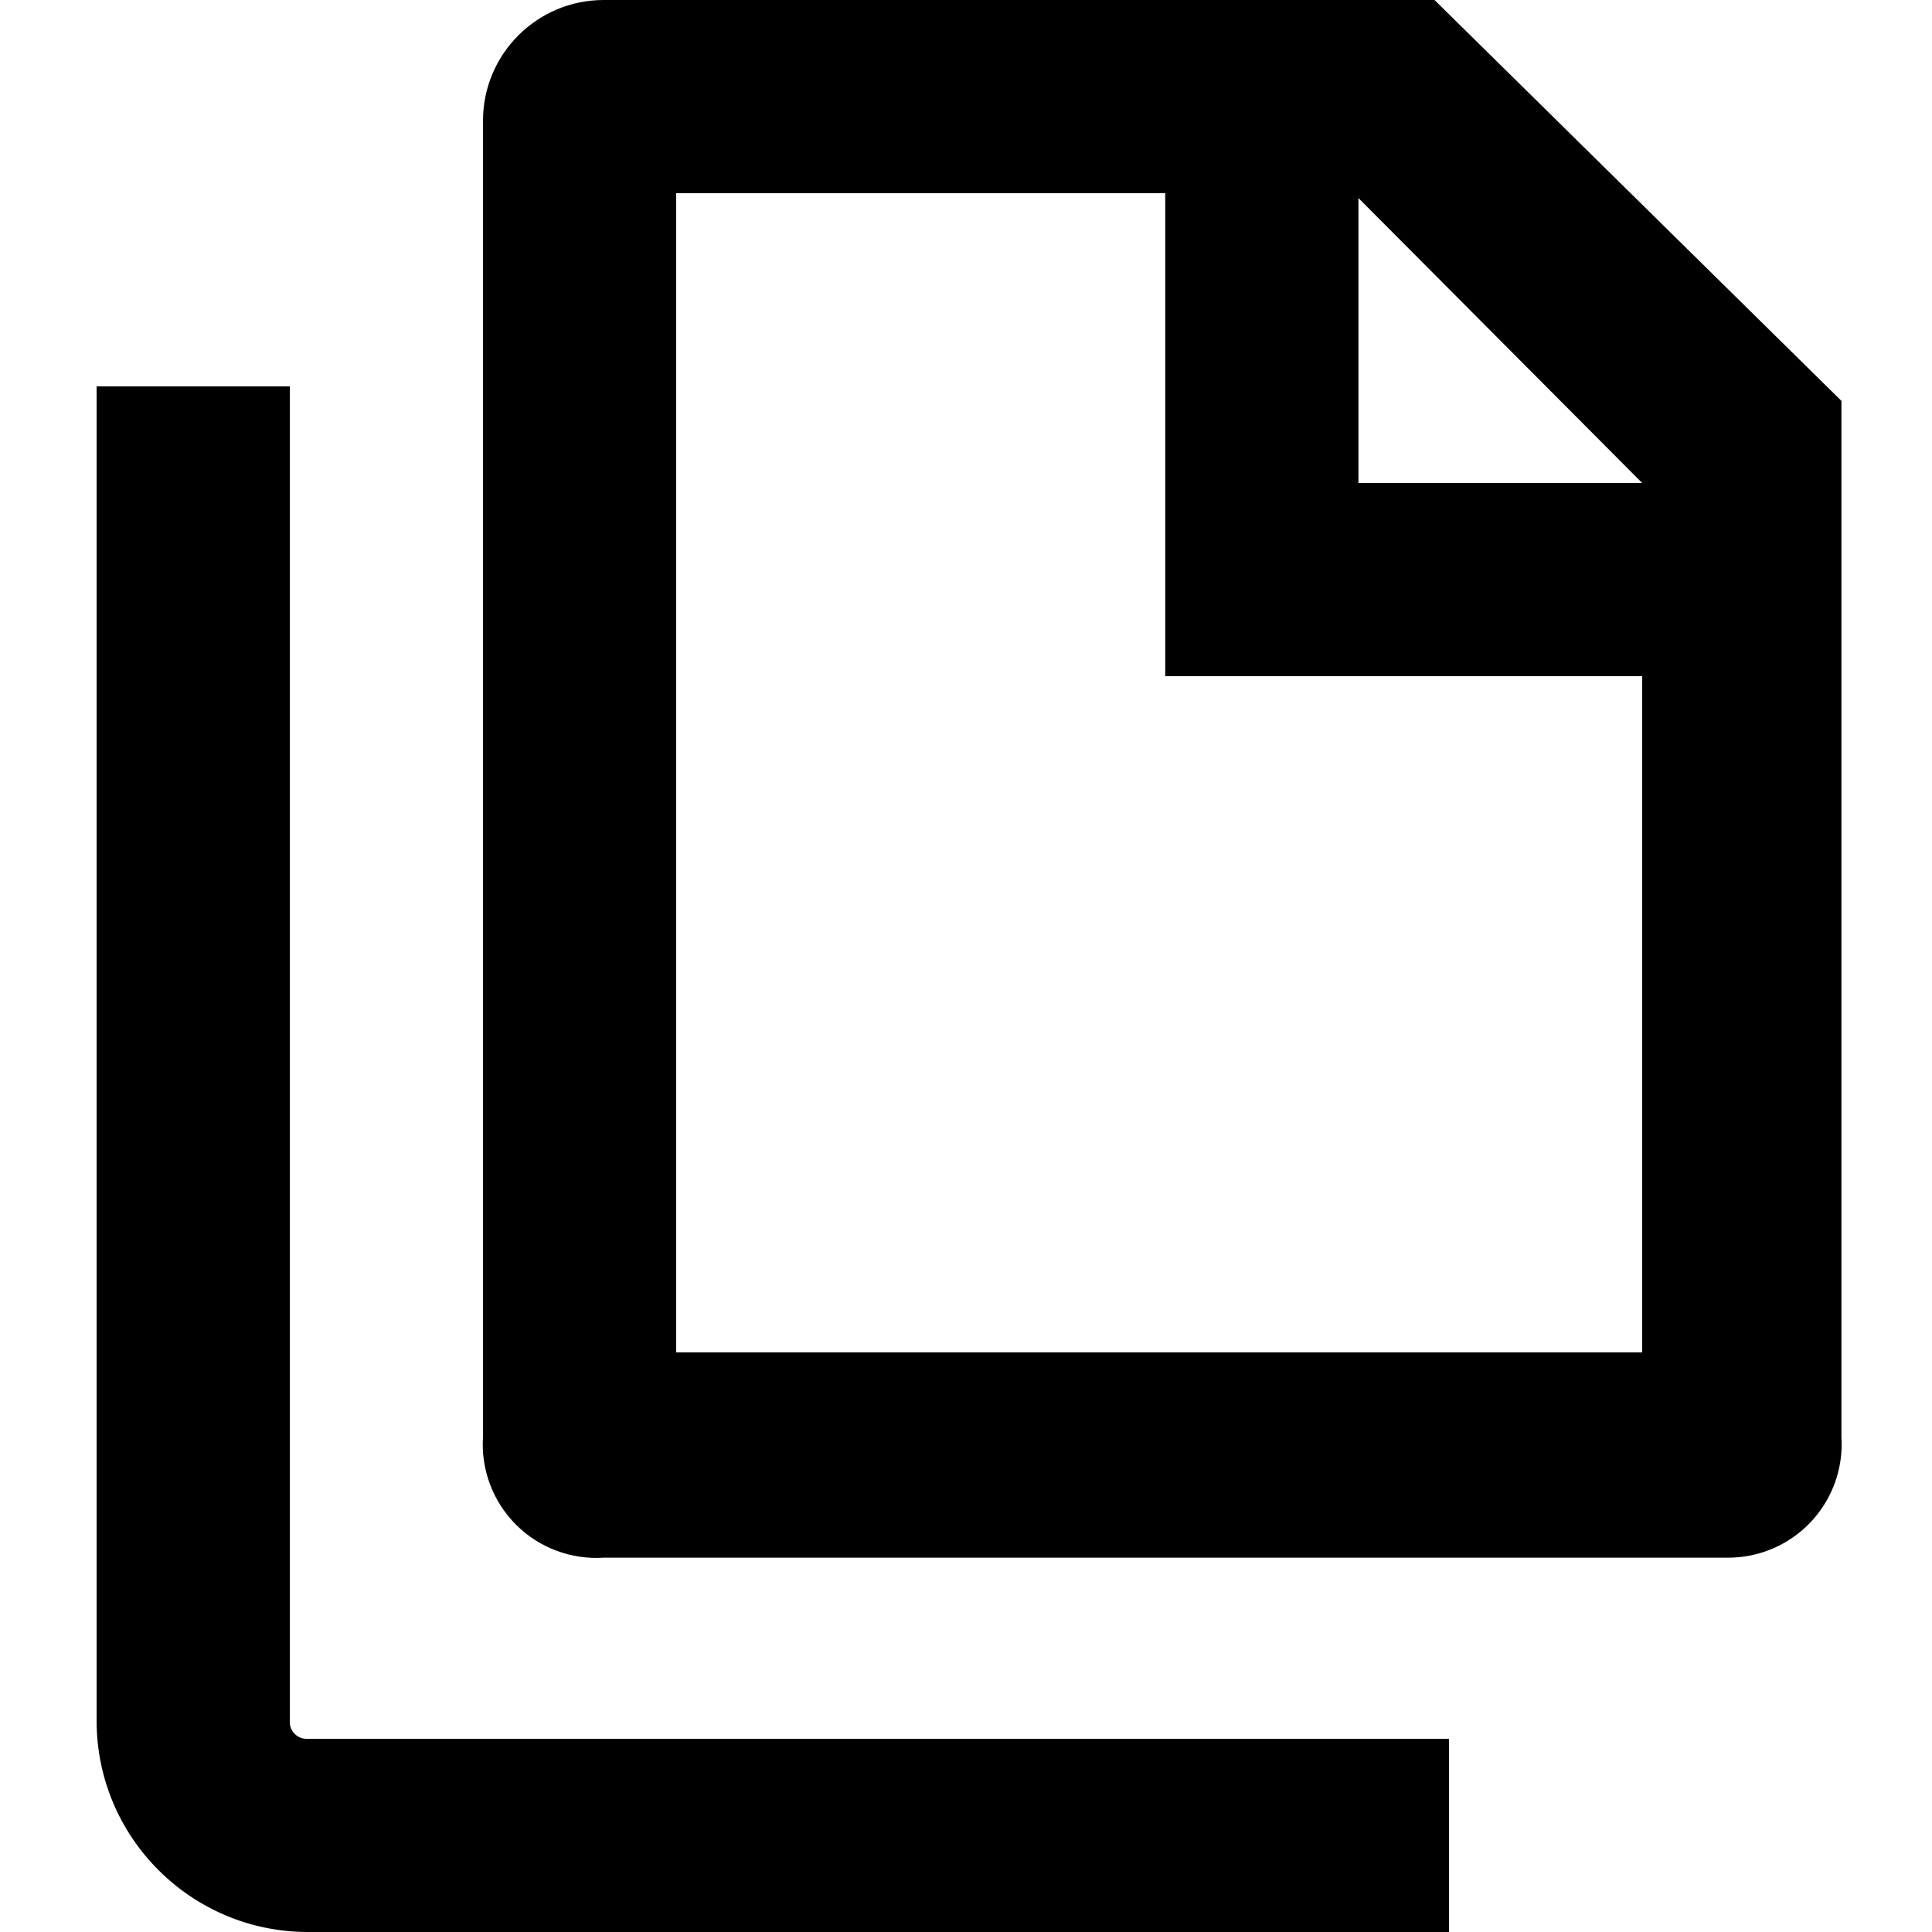
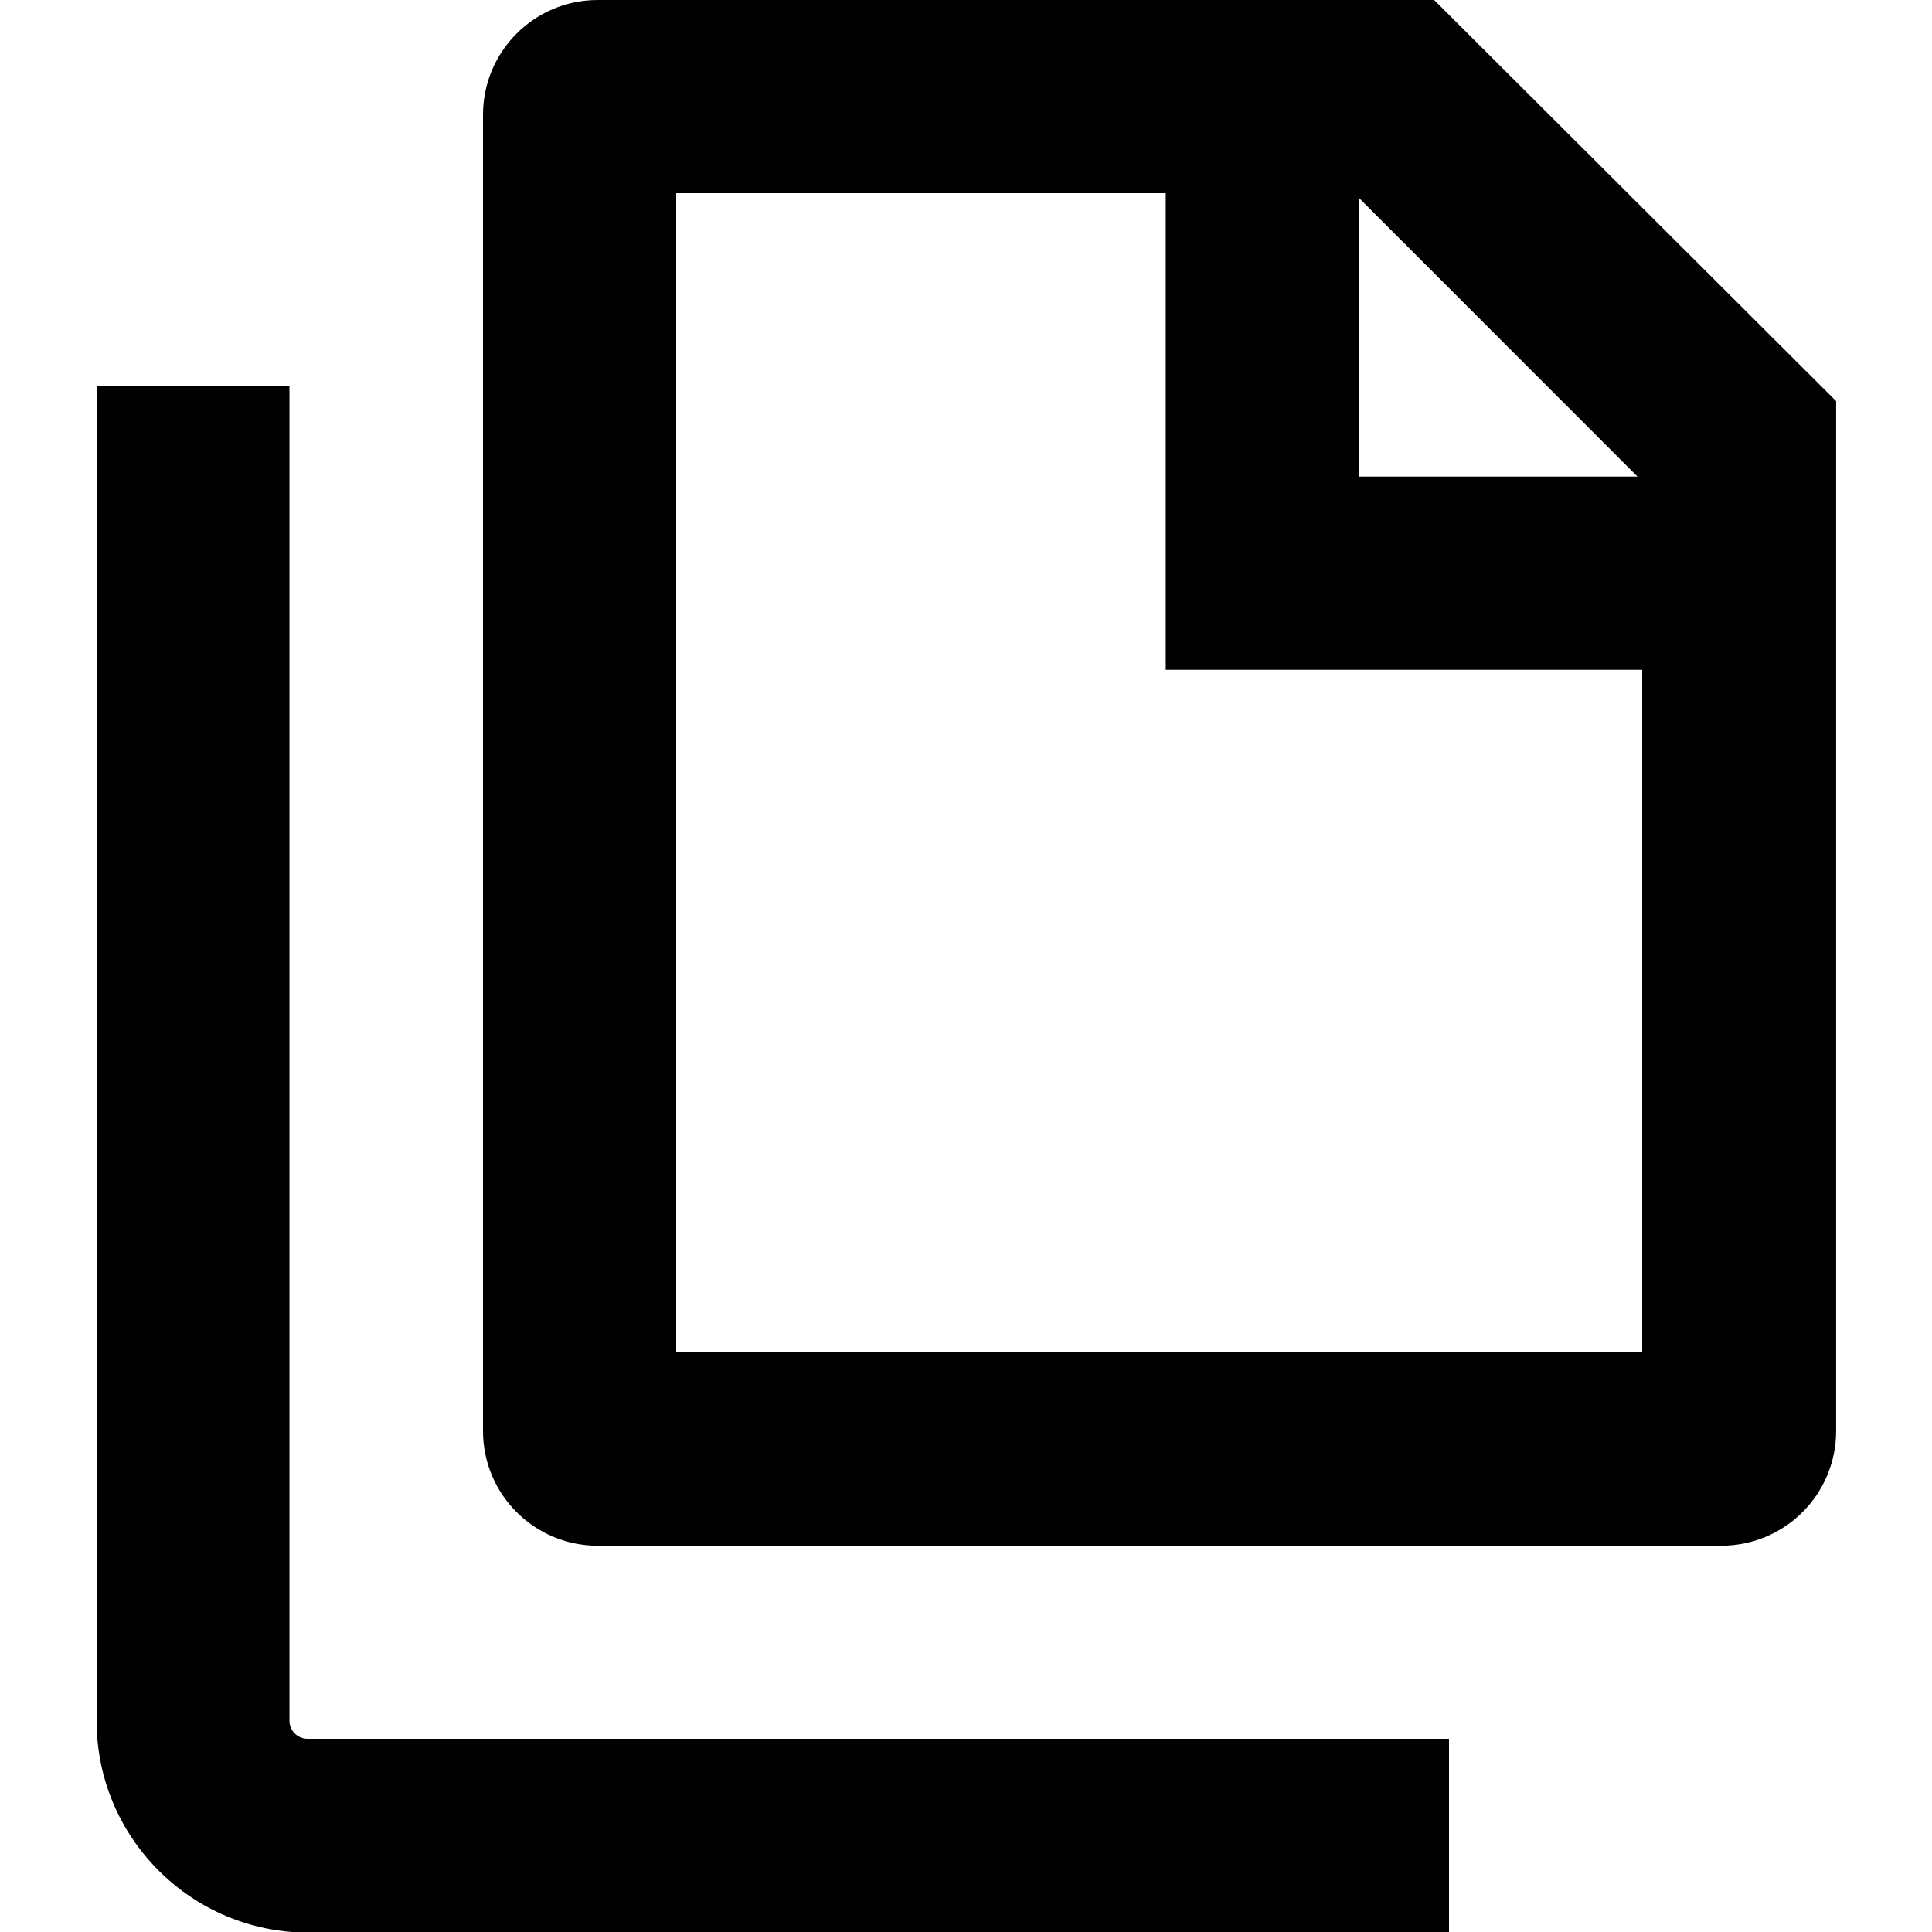
<svg xmlns="http://www.w3.org/2000/svg" id="Layer_1" data-name="Layer 1" viewBox="0 0 16 16">
-   <path d="M11.21,1.6,13.6,4V11.2h-8V1.6h5.61M11.88,0H5A1,1,0,0,0,4,1v10.9a.94.94,0,0,0,1,1h9.3a.94.94,0,0,0,.95-1V3.32L11.88,0Zm2.37,4h-3V1H9.65v4.6h4.6ZM12,14.4H2.55a.14.14,0,0,1-.15-.15V3.2H.8V14.25A1.75,1.75,0,0,0,2.55,16H12Z" />
+   <path d="M11.215,1.6,13.6,3.986V11.2h-8V1.6h5.616M11.877,0H4.948A.95.95,0,0,0,4,.951v10.9a.95.95,0,0,0,.95.95h9.305a.95.95,0,0,0,.951-.95V3.322L11.877,0Zm2.377,3.947h-3v-3h-1.6v4.6h4.6ZM12,14.4H2.547a.15.15,0,0,1-.15-.15V3.2H.8V14.254a1.754,1.754,0,0,0,1.751,1.751H12Z" />
</svg>
